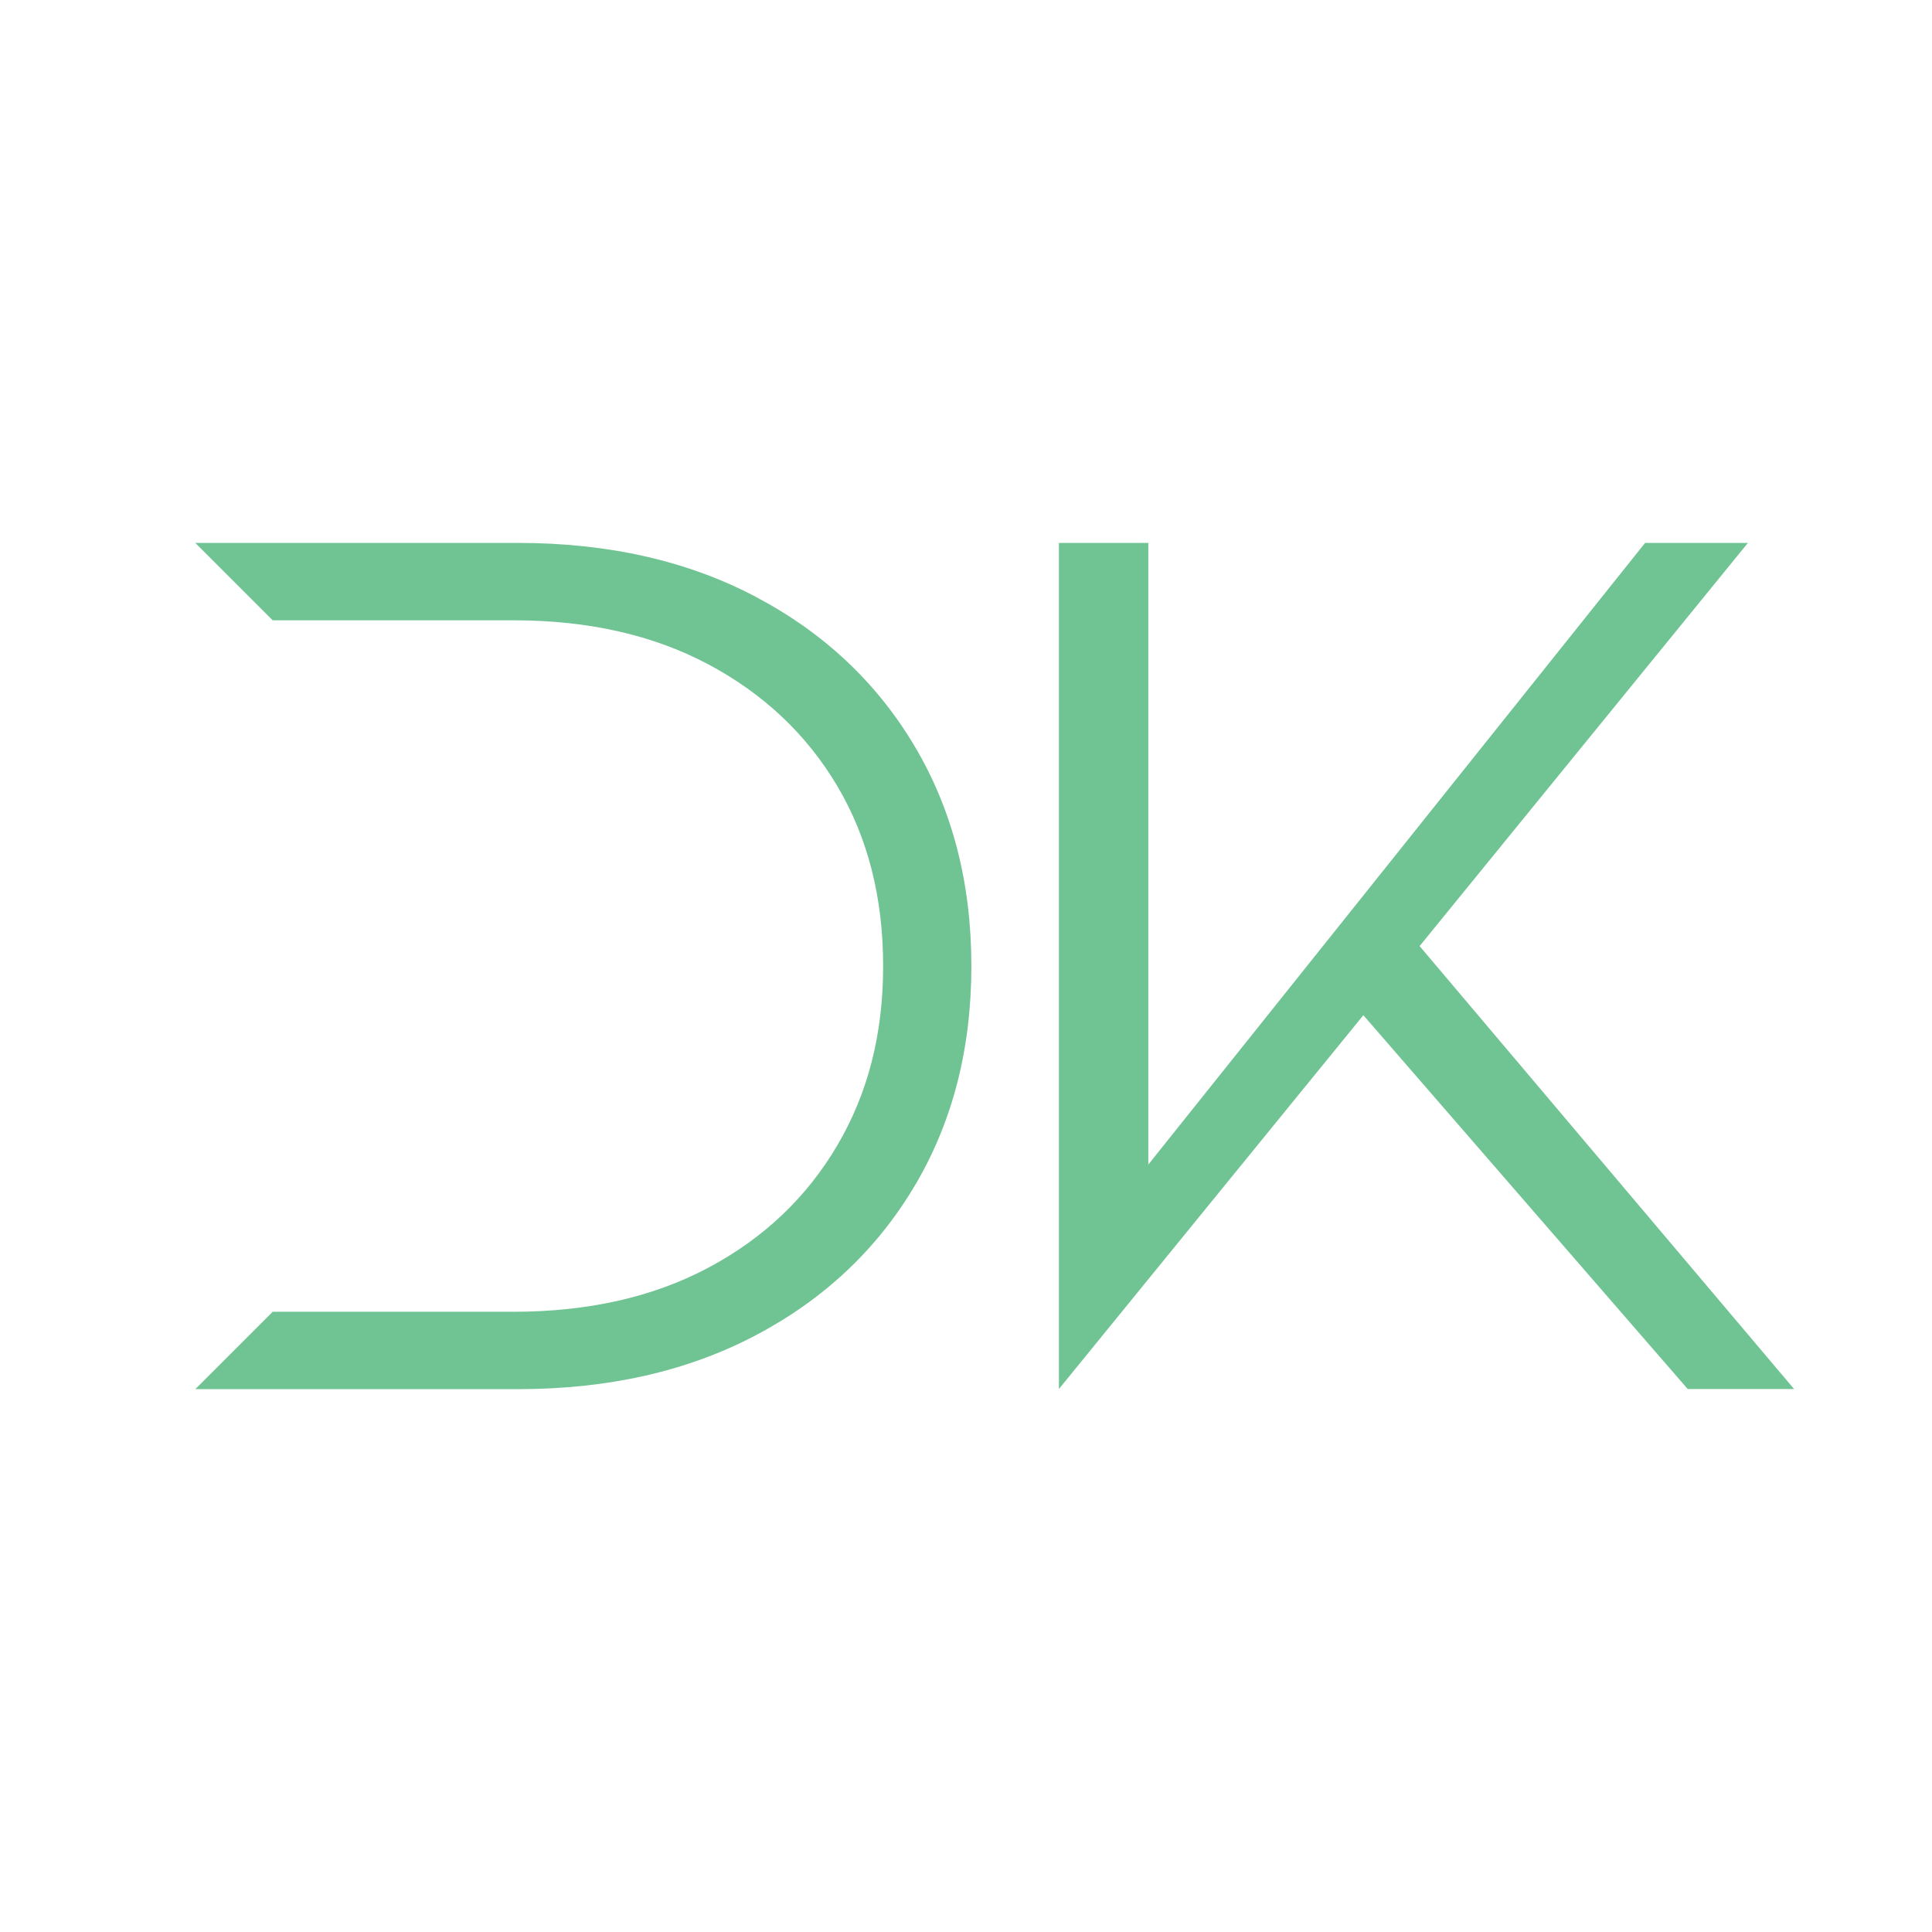
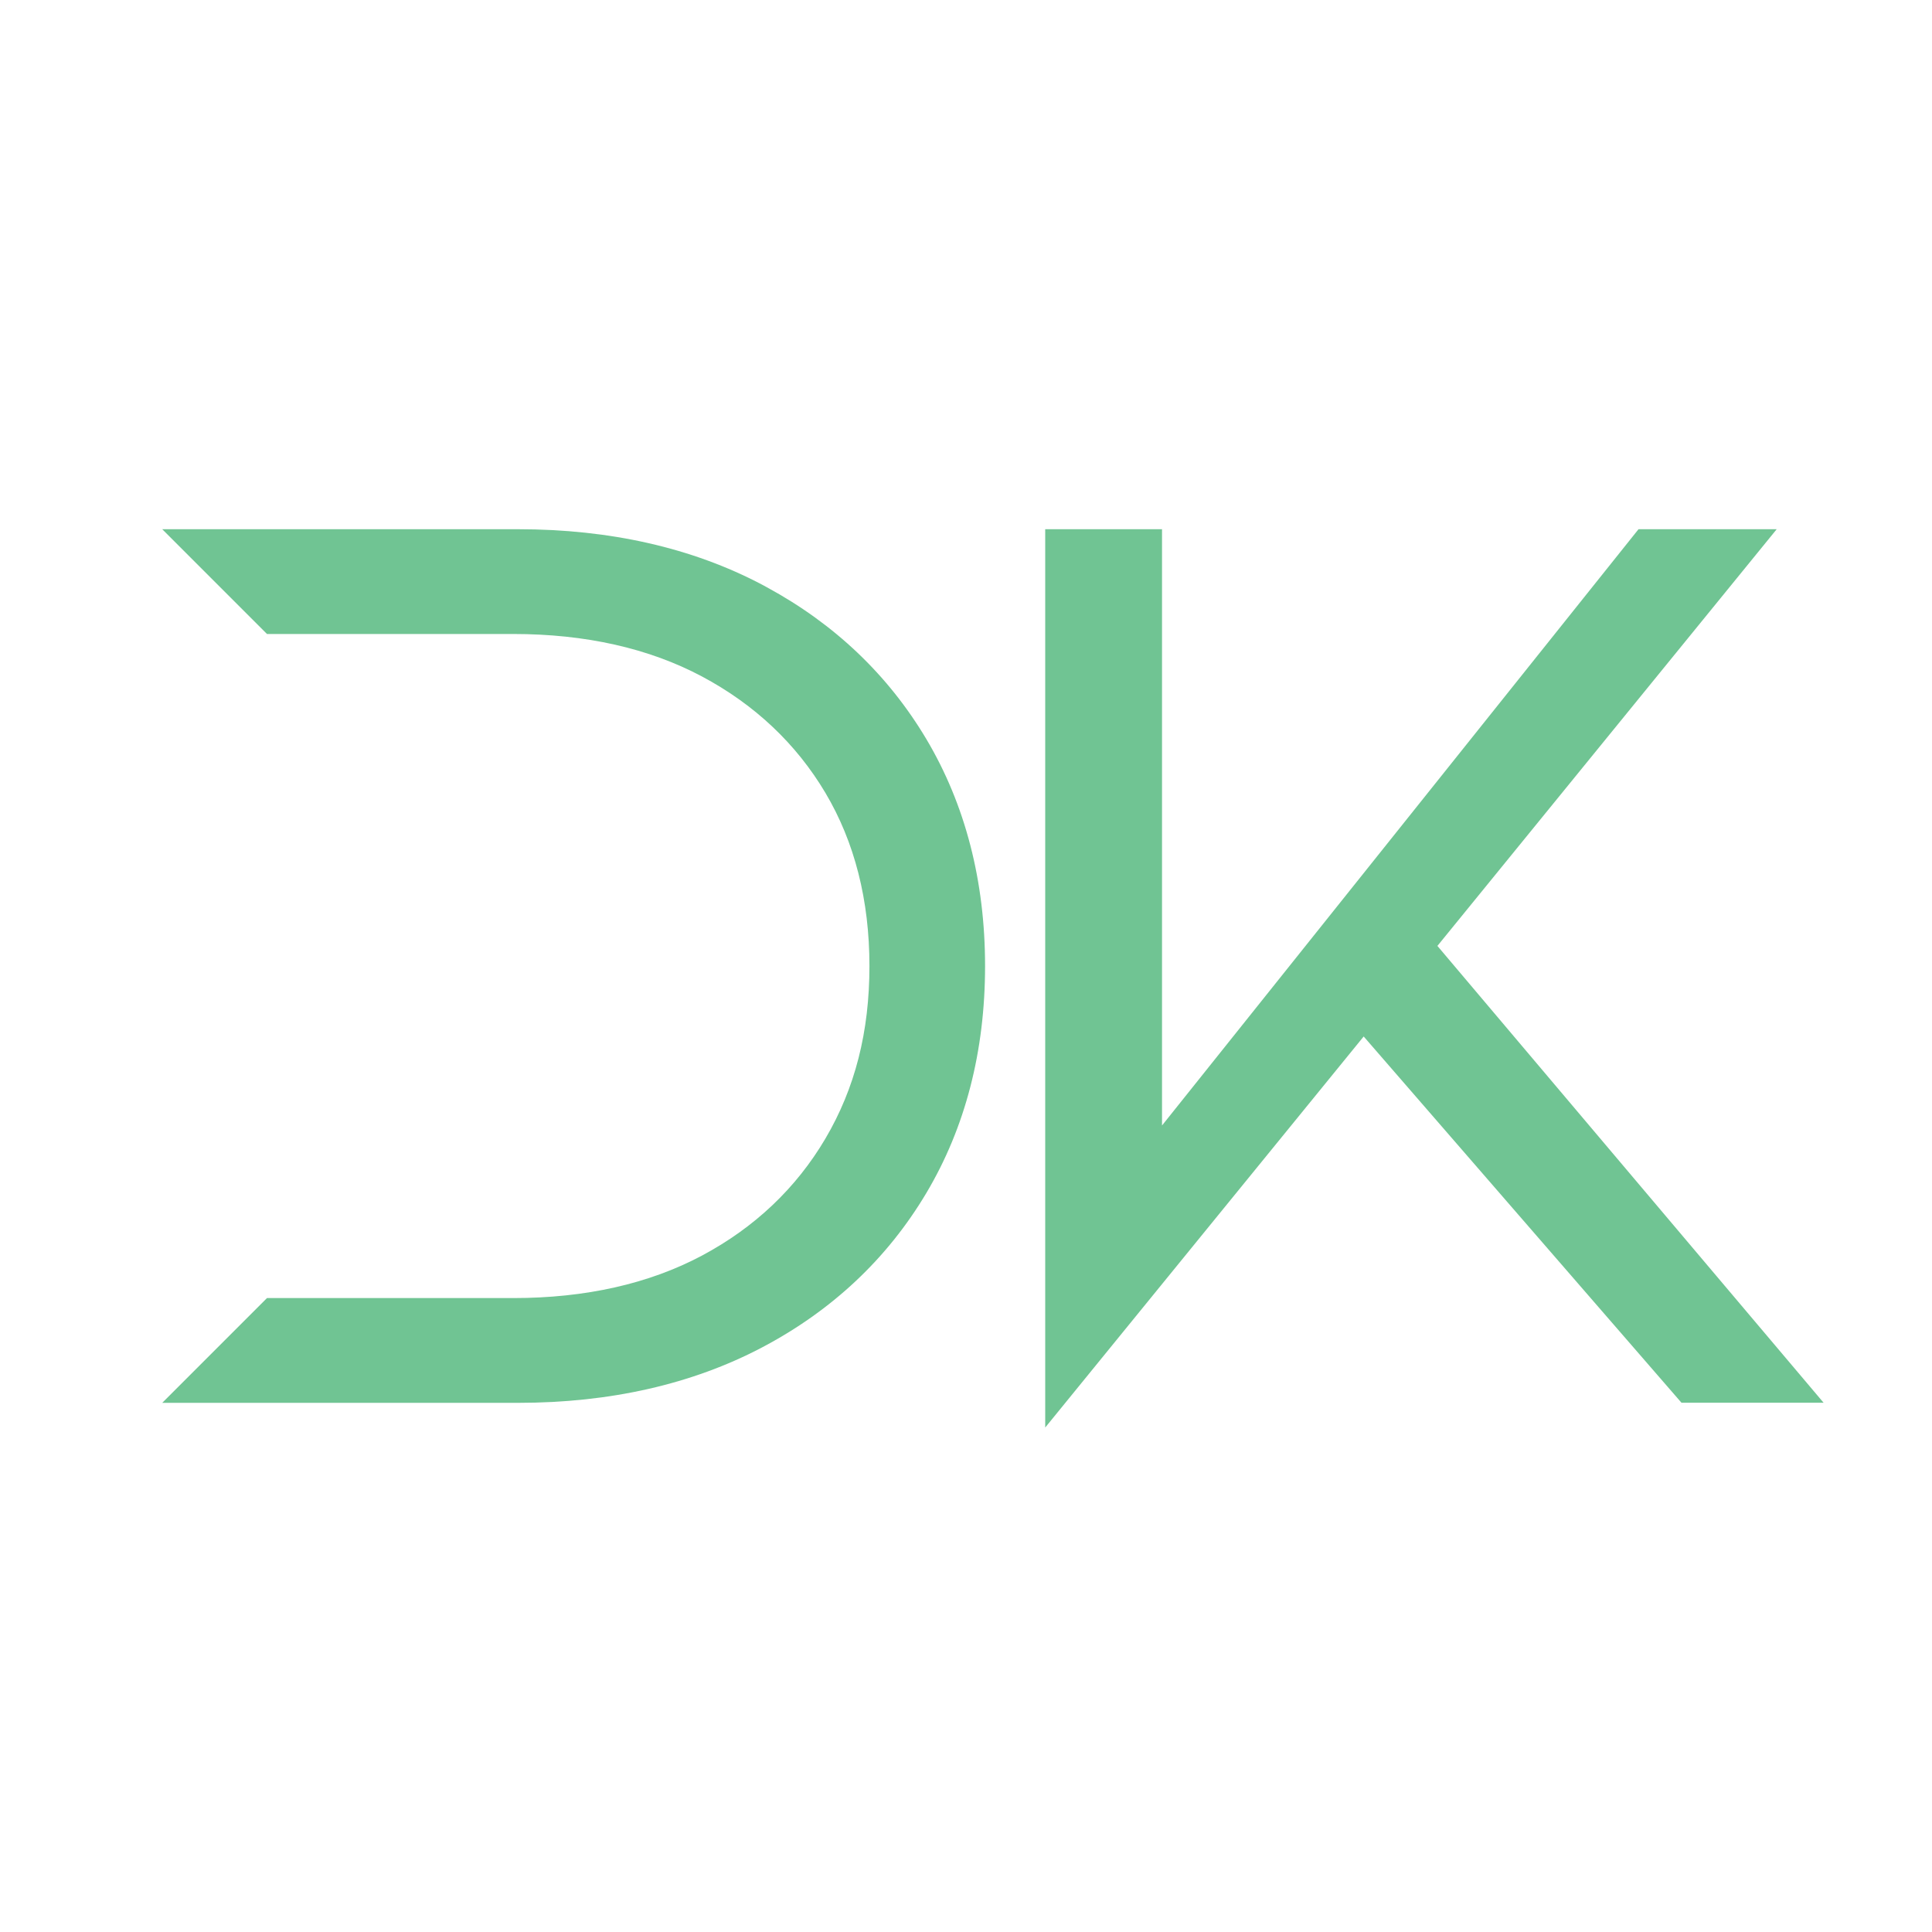
<svg xmlns="http://www.w3.org/2000/svg" id="Layer_1" version="1.1" viewBox="0 0 1000 1000">
  <defs>
    <style>
      .st0 {
        fill: #70c493;
      }
    </style>
  </defs>
-   <path class="st0" d="M391.08,308.85c-35.25-18.56-76.24-27.84-122.95-27.84H101.08l40.05,40.05h124.51c38.8,0,72.47,7.61,101.05,22.84,28.57,15.23,50.78,36.19,66.64,62.88,15.85,26.7,23.78,57.78,23.78,93.23s-7.93,66.01-23.78,92.92c-15.86,26.9-38.07,47.97-66.64,63.2-28.58,15.23-62.26,22.84-101.05,22.84h-124.51l-40.05,40.05h167.06c46.71,0,87.7-9.28,122.95-27.84,35.25-18.55,62.67-44.32,82.28-77.27,19.6-32.94,29.41-70.91,29.41-113.88s-9.81-80.92-29.41-113.88c-19.61-32.94-47.03-58.71-82.28-77.27Z" />
-   <polygon class="st0" points="928.62 718.96 873.56 718.96 705.67 525.47 594.37 662.12 548.09 718.96 548.09 281 594.37 281 594.37 602.77 851.51 281 904.72 281 734.79 489.69 928.62 718.96" />
+   <polygon class="st0" points="943.89 726.05 870.33 726.05 705.84 536.48 599.87 666.6 541 738.89 541 273.91 601.46 273.91 601.46 582.55 848.1 273.91 919.63 273.91 744 489.6 943.89 726.05" />
+   <path class="st0" d="M509.87,500.03c0,44.06-10.23,83.59-30.41,117.5-20.21,33.96-48.83,60.85-85.07,79.92-36.11,19.01-78.59,28.66-126.25,28.66H83.97l54.22-54.23h127.45c37.44,0,70.31-7.4,97.72-22,27.26-14.54,48.75-34.91,63.87-60.55,15.34-26.04,22.79-55.26,22.79-89.32s-7.66-64.14-22.78-89.61c-15.12-25.44-36.61-45.71-63.88-60.25-27.41-14.6-60.28-22-97.72-22h-127.45l-54.22-54.23h184.16c47.66,0,90.14,9.64,126.25,28.66l2.56,1.39c35.03,18.99,62.78,45.41,82.52,78.55,20.18,33.94,30.41,73.47,30.41,117.51Z" />
</svg>
